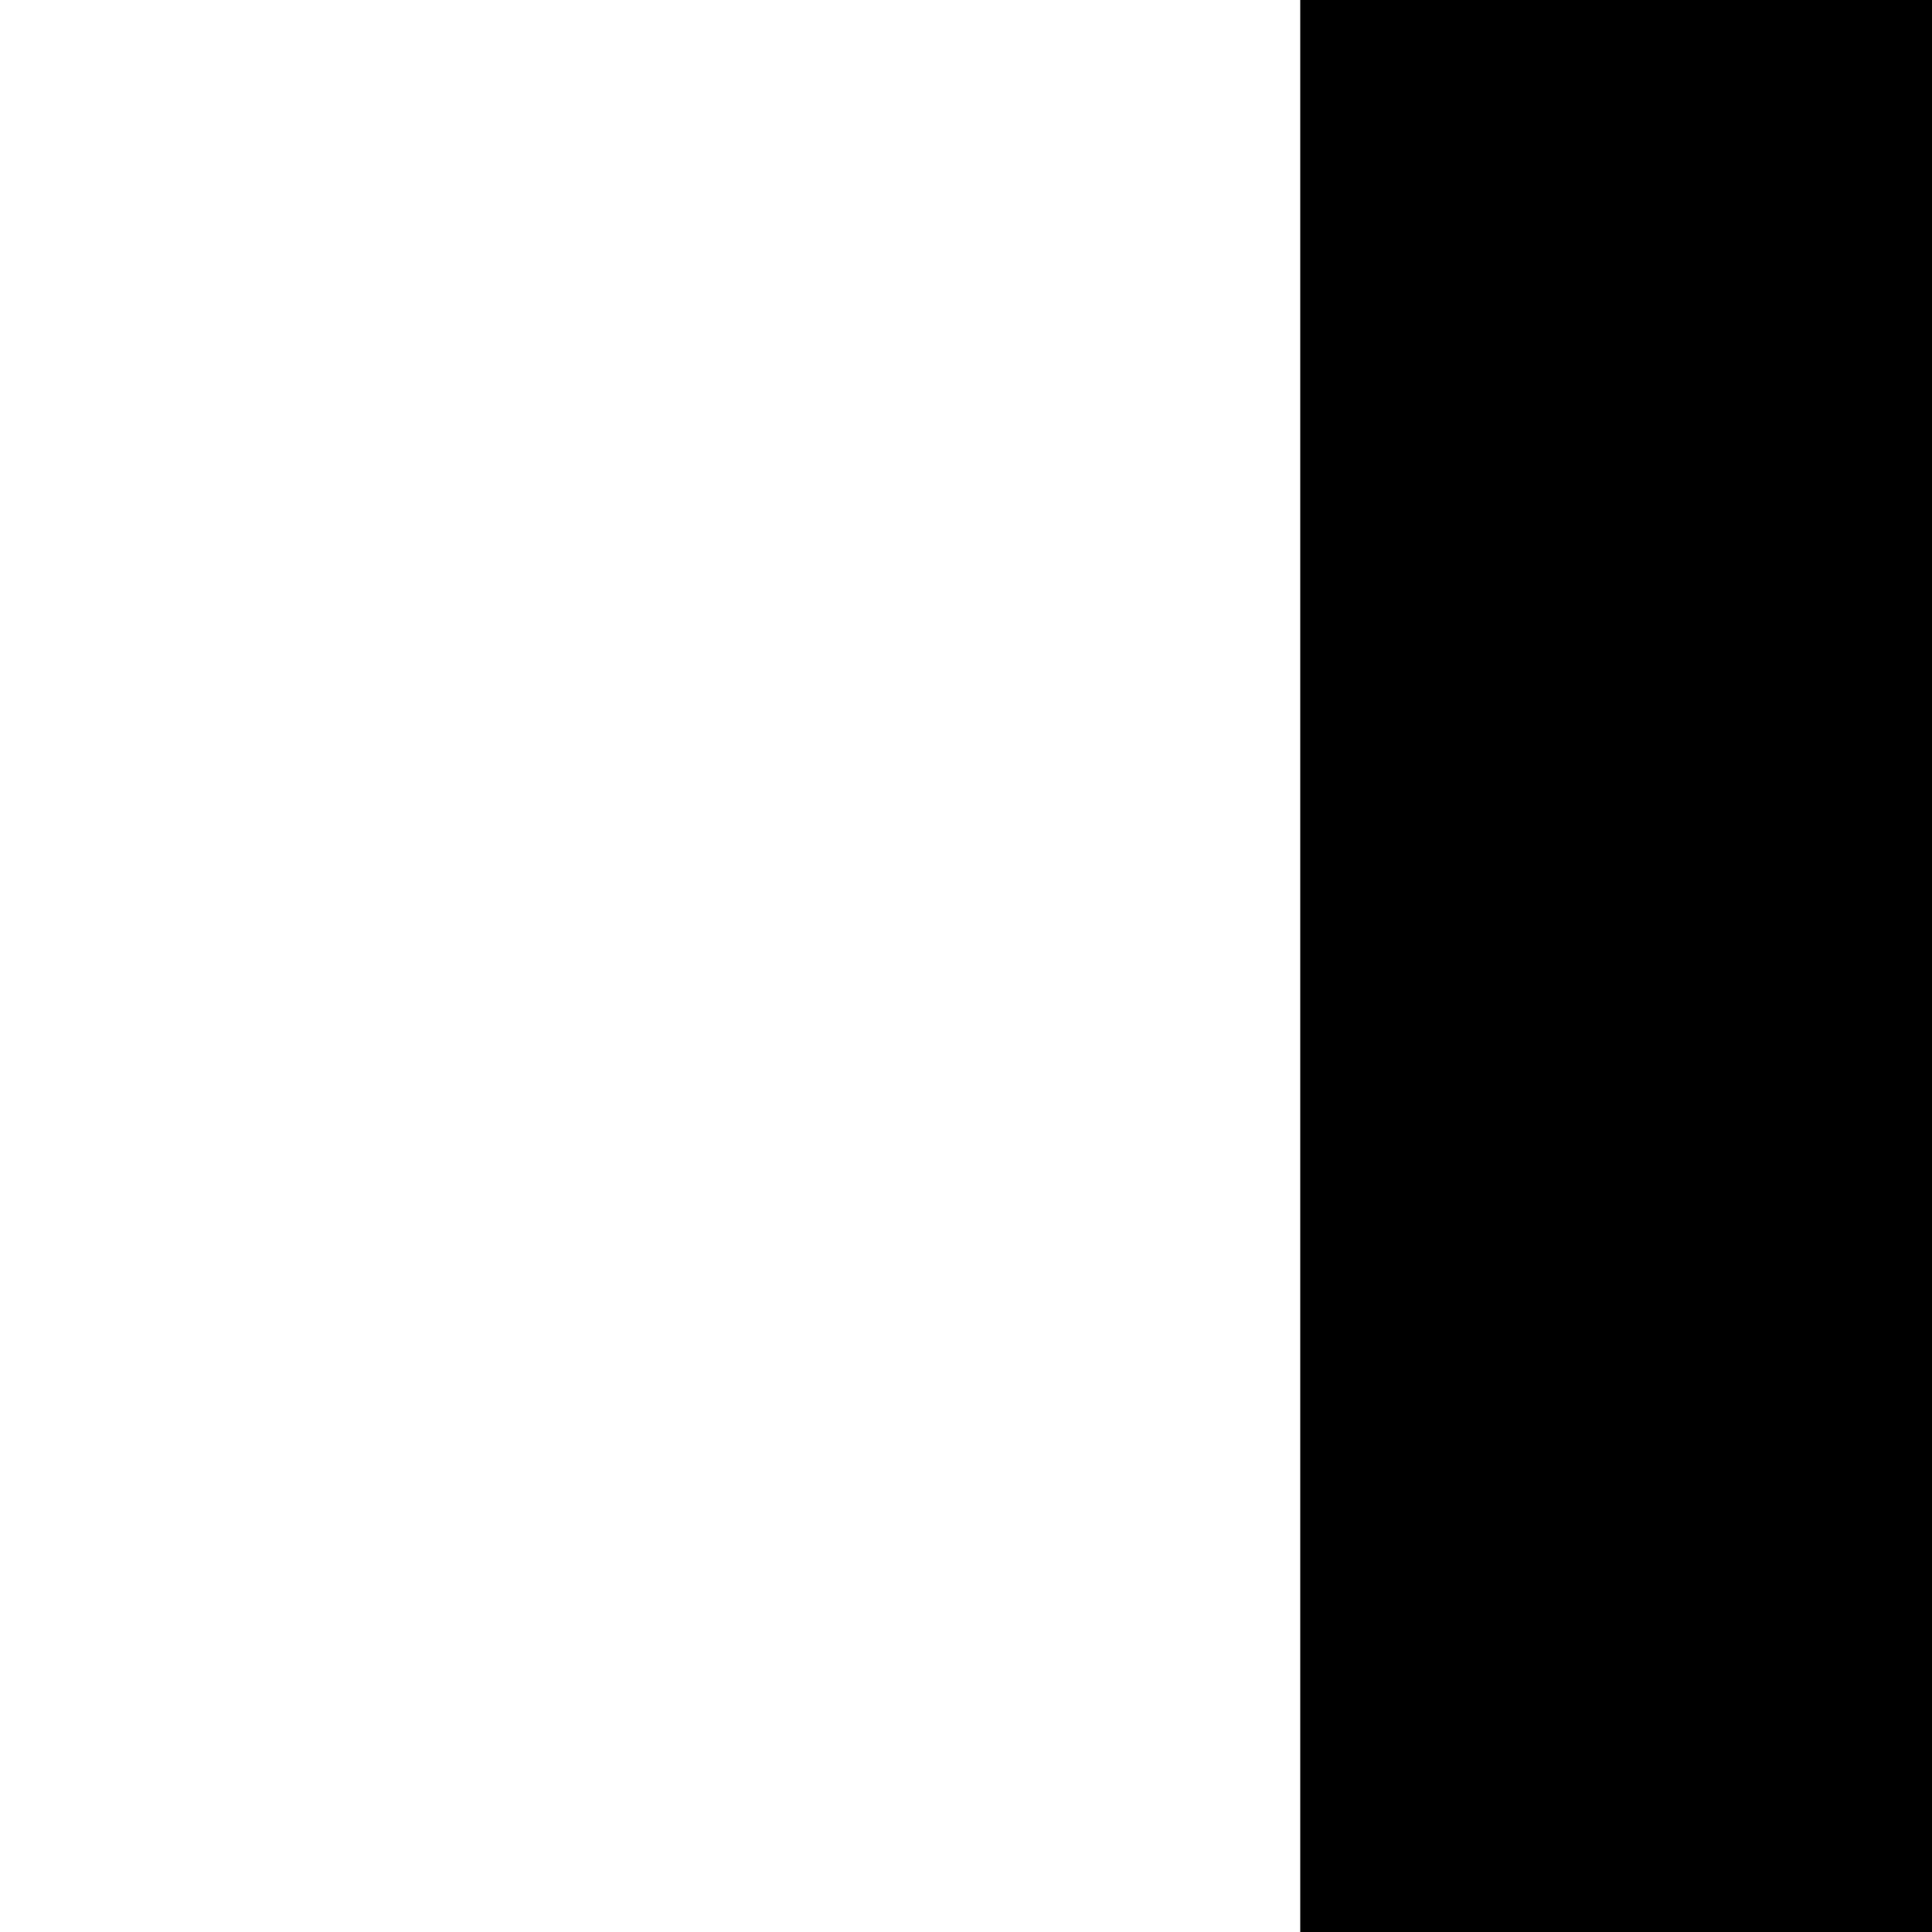
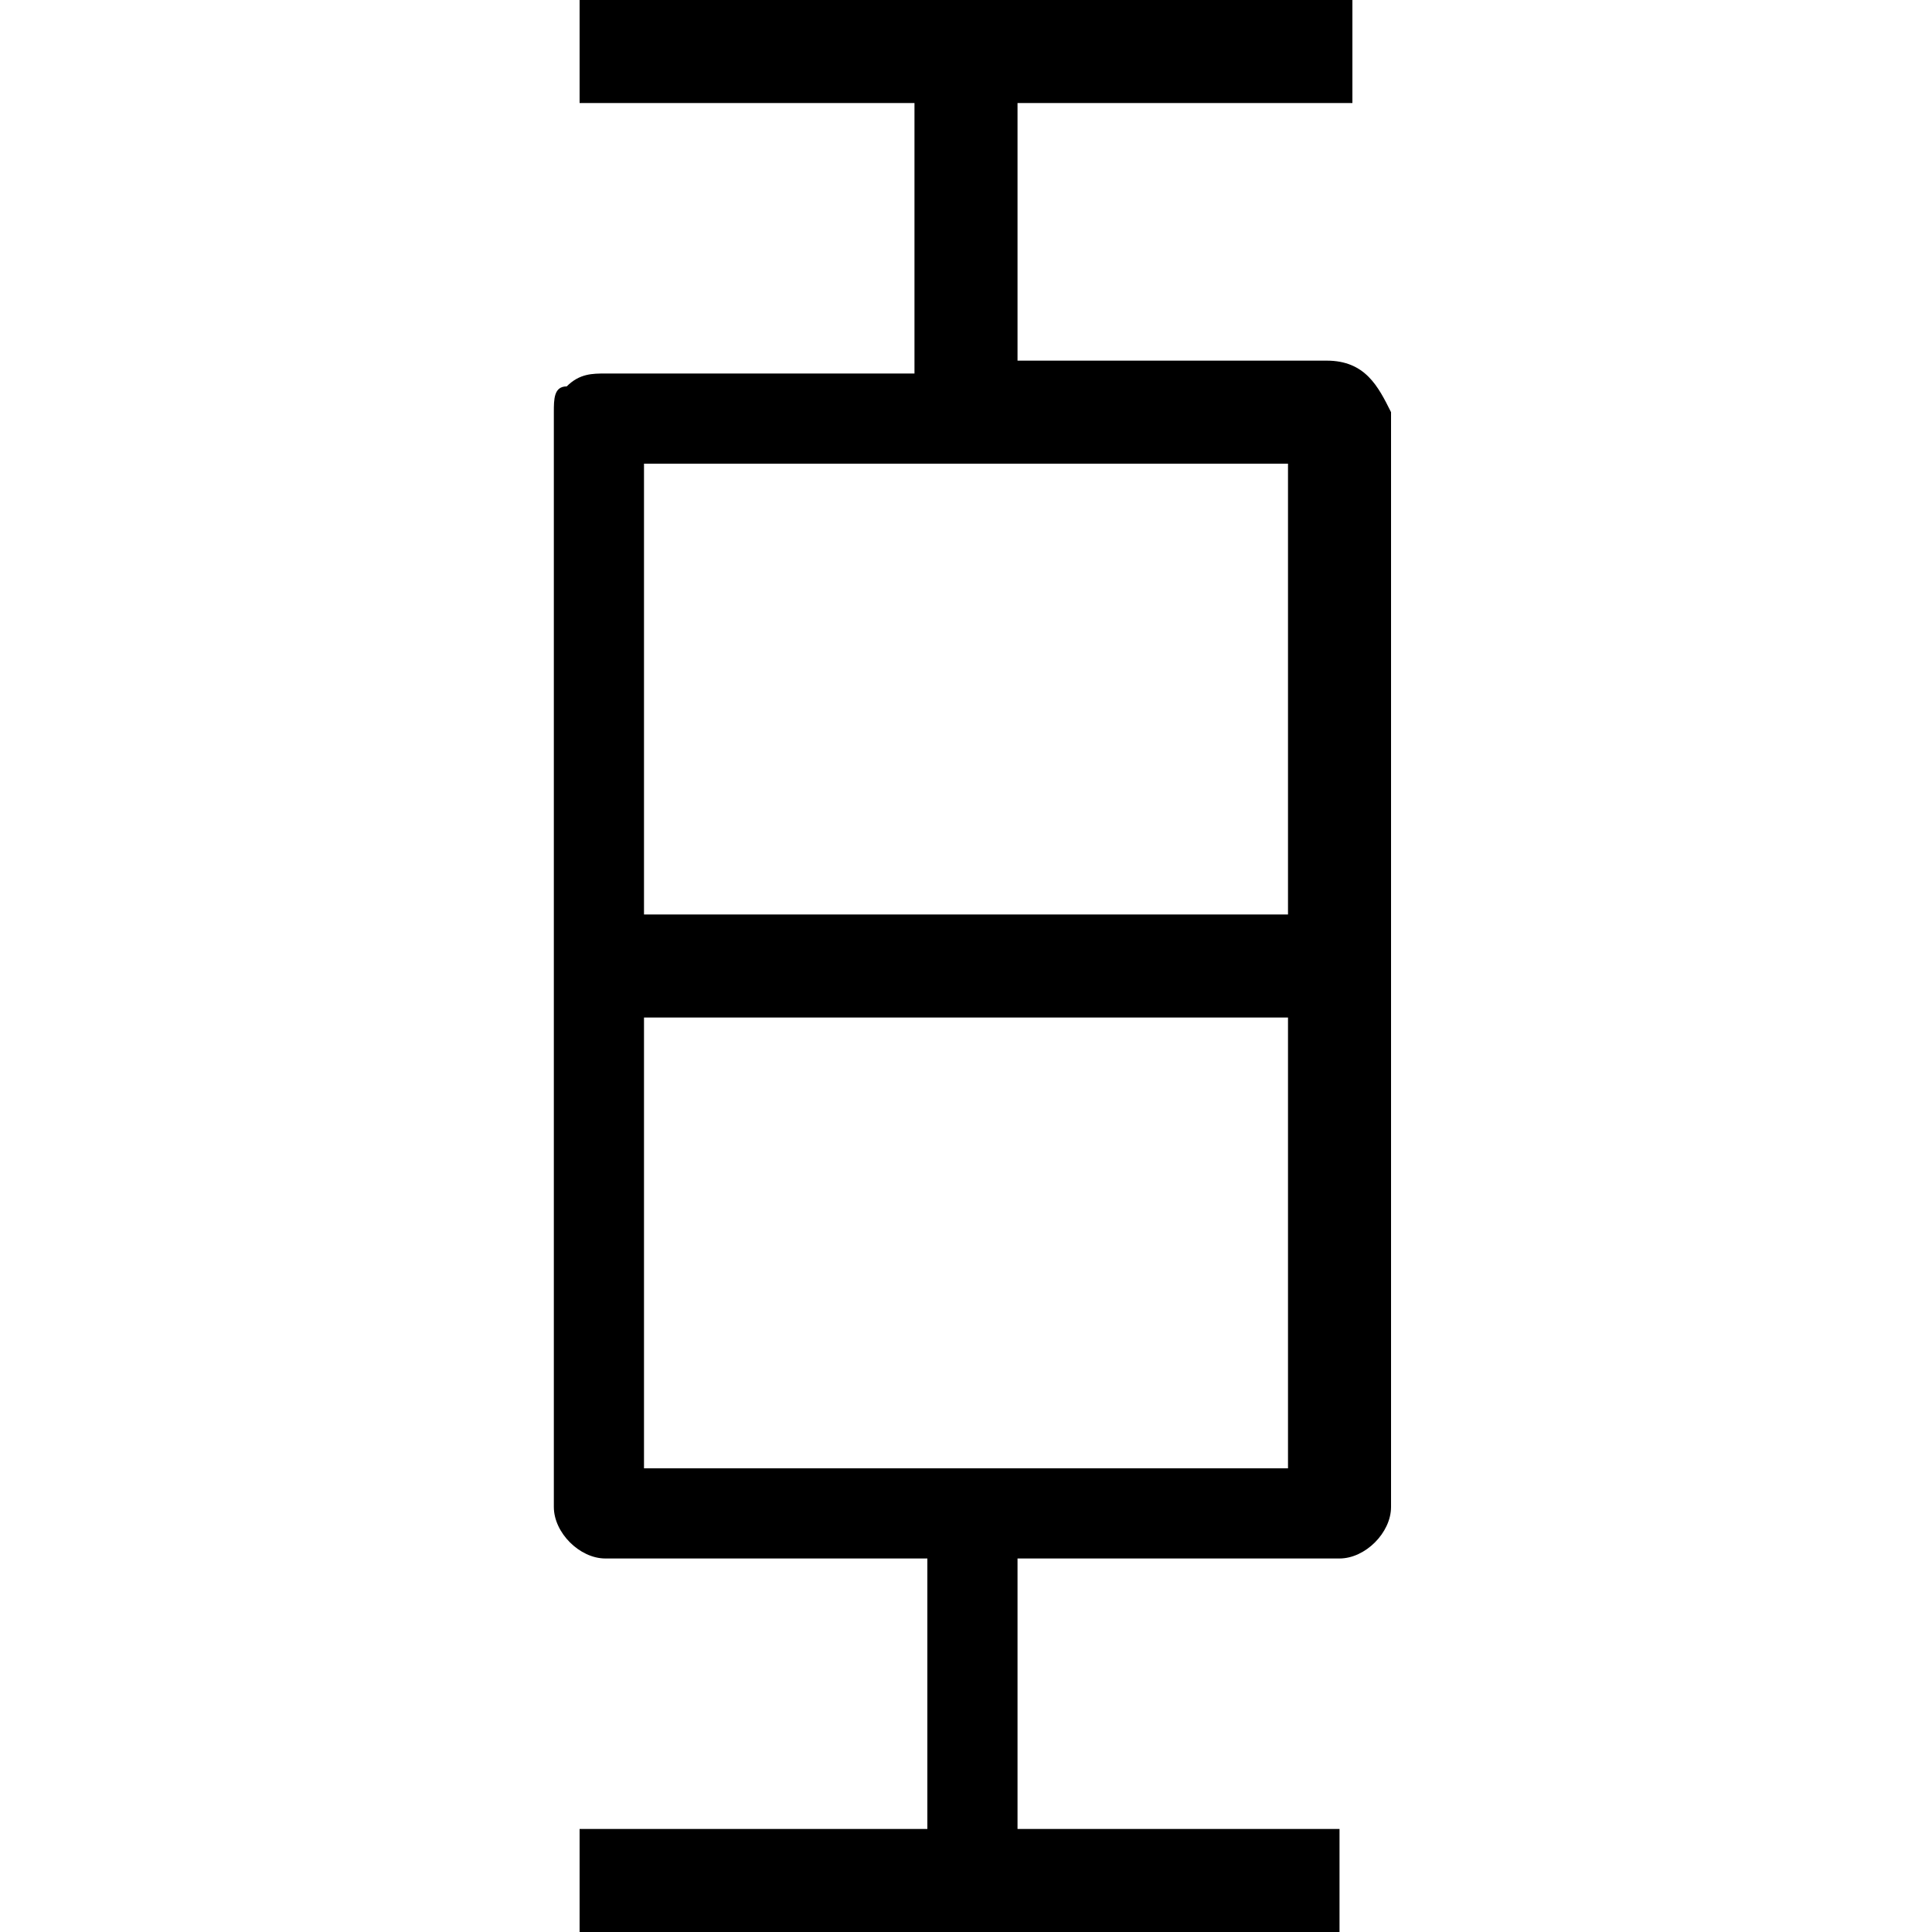
- <svg xmlns="http://www.w3.org/2000/svg" xml:space="preserve" width="10px" height="10px" overflow="hidden">
-   <defs>
-     <clipPath id="a">
-       <path d="M1491 608h163v388h-163z" />
-     </clipPath>
-   </defs>
-   <g clip-path="url(#a)" transform="translate(-1491 -608)">
-     <path fill-rule="evenodd" d="M1647.27 996h-149.54v-13.483h68.04v-61.421h-68.04a6.73 6.73 0 0 1-6.73-6.741v-224.71a6.73 6.73 0 0 1 6.73-6.741h68.04v-61.421h-68.04V608h149.54v13.483h-68.04v61.421h68.04a6.73 6.73 0 0 1 6.73 6.741v224.71a6.73 6.73 0 0 1-6.73 6.741h-68.04v61.403h68.04Zm-142.81-88.386h136.08v-98.873h-136.08Zm0-112.355h136.08v-98.873h-136.08Z" />
-   </g>
+ <svg xmlns="http://www.w3.org/2000/svg" version="1.1" id="Layer_1" x="0px" y="0px" viewBox="0 0 15 15" style="enable-background:new 0 0 15 15;" xml:space="preserve" fill="currentColor">
+   <path d="M10.3,2.8H7.9V0.8h2.6V0H4.5v0.8h2.6v2.1H4.7c-0.1,0-0.2,0-0.3,0.1C4.3,3,4.3,3.1,4.3,3.2v8.5c0,0.2,0.2,0.4,0.4,0.4h2.5  v2.1H4.5V15h5.9v-0.8H7.9v-2.1h2.5c0.2,0,0.4-0.2,0.4-0.4V3.2C10.7,3,10.6,2.8,10.3,2.8z M10,3.6v3.5H5V3.6H10z M10,7.9v3.5H5V7.9  H10z" />
</svg>
